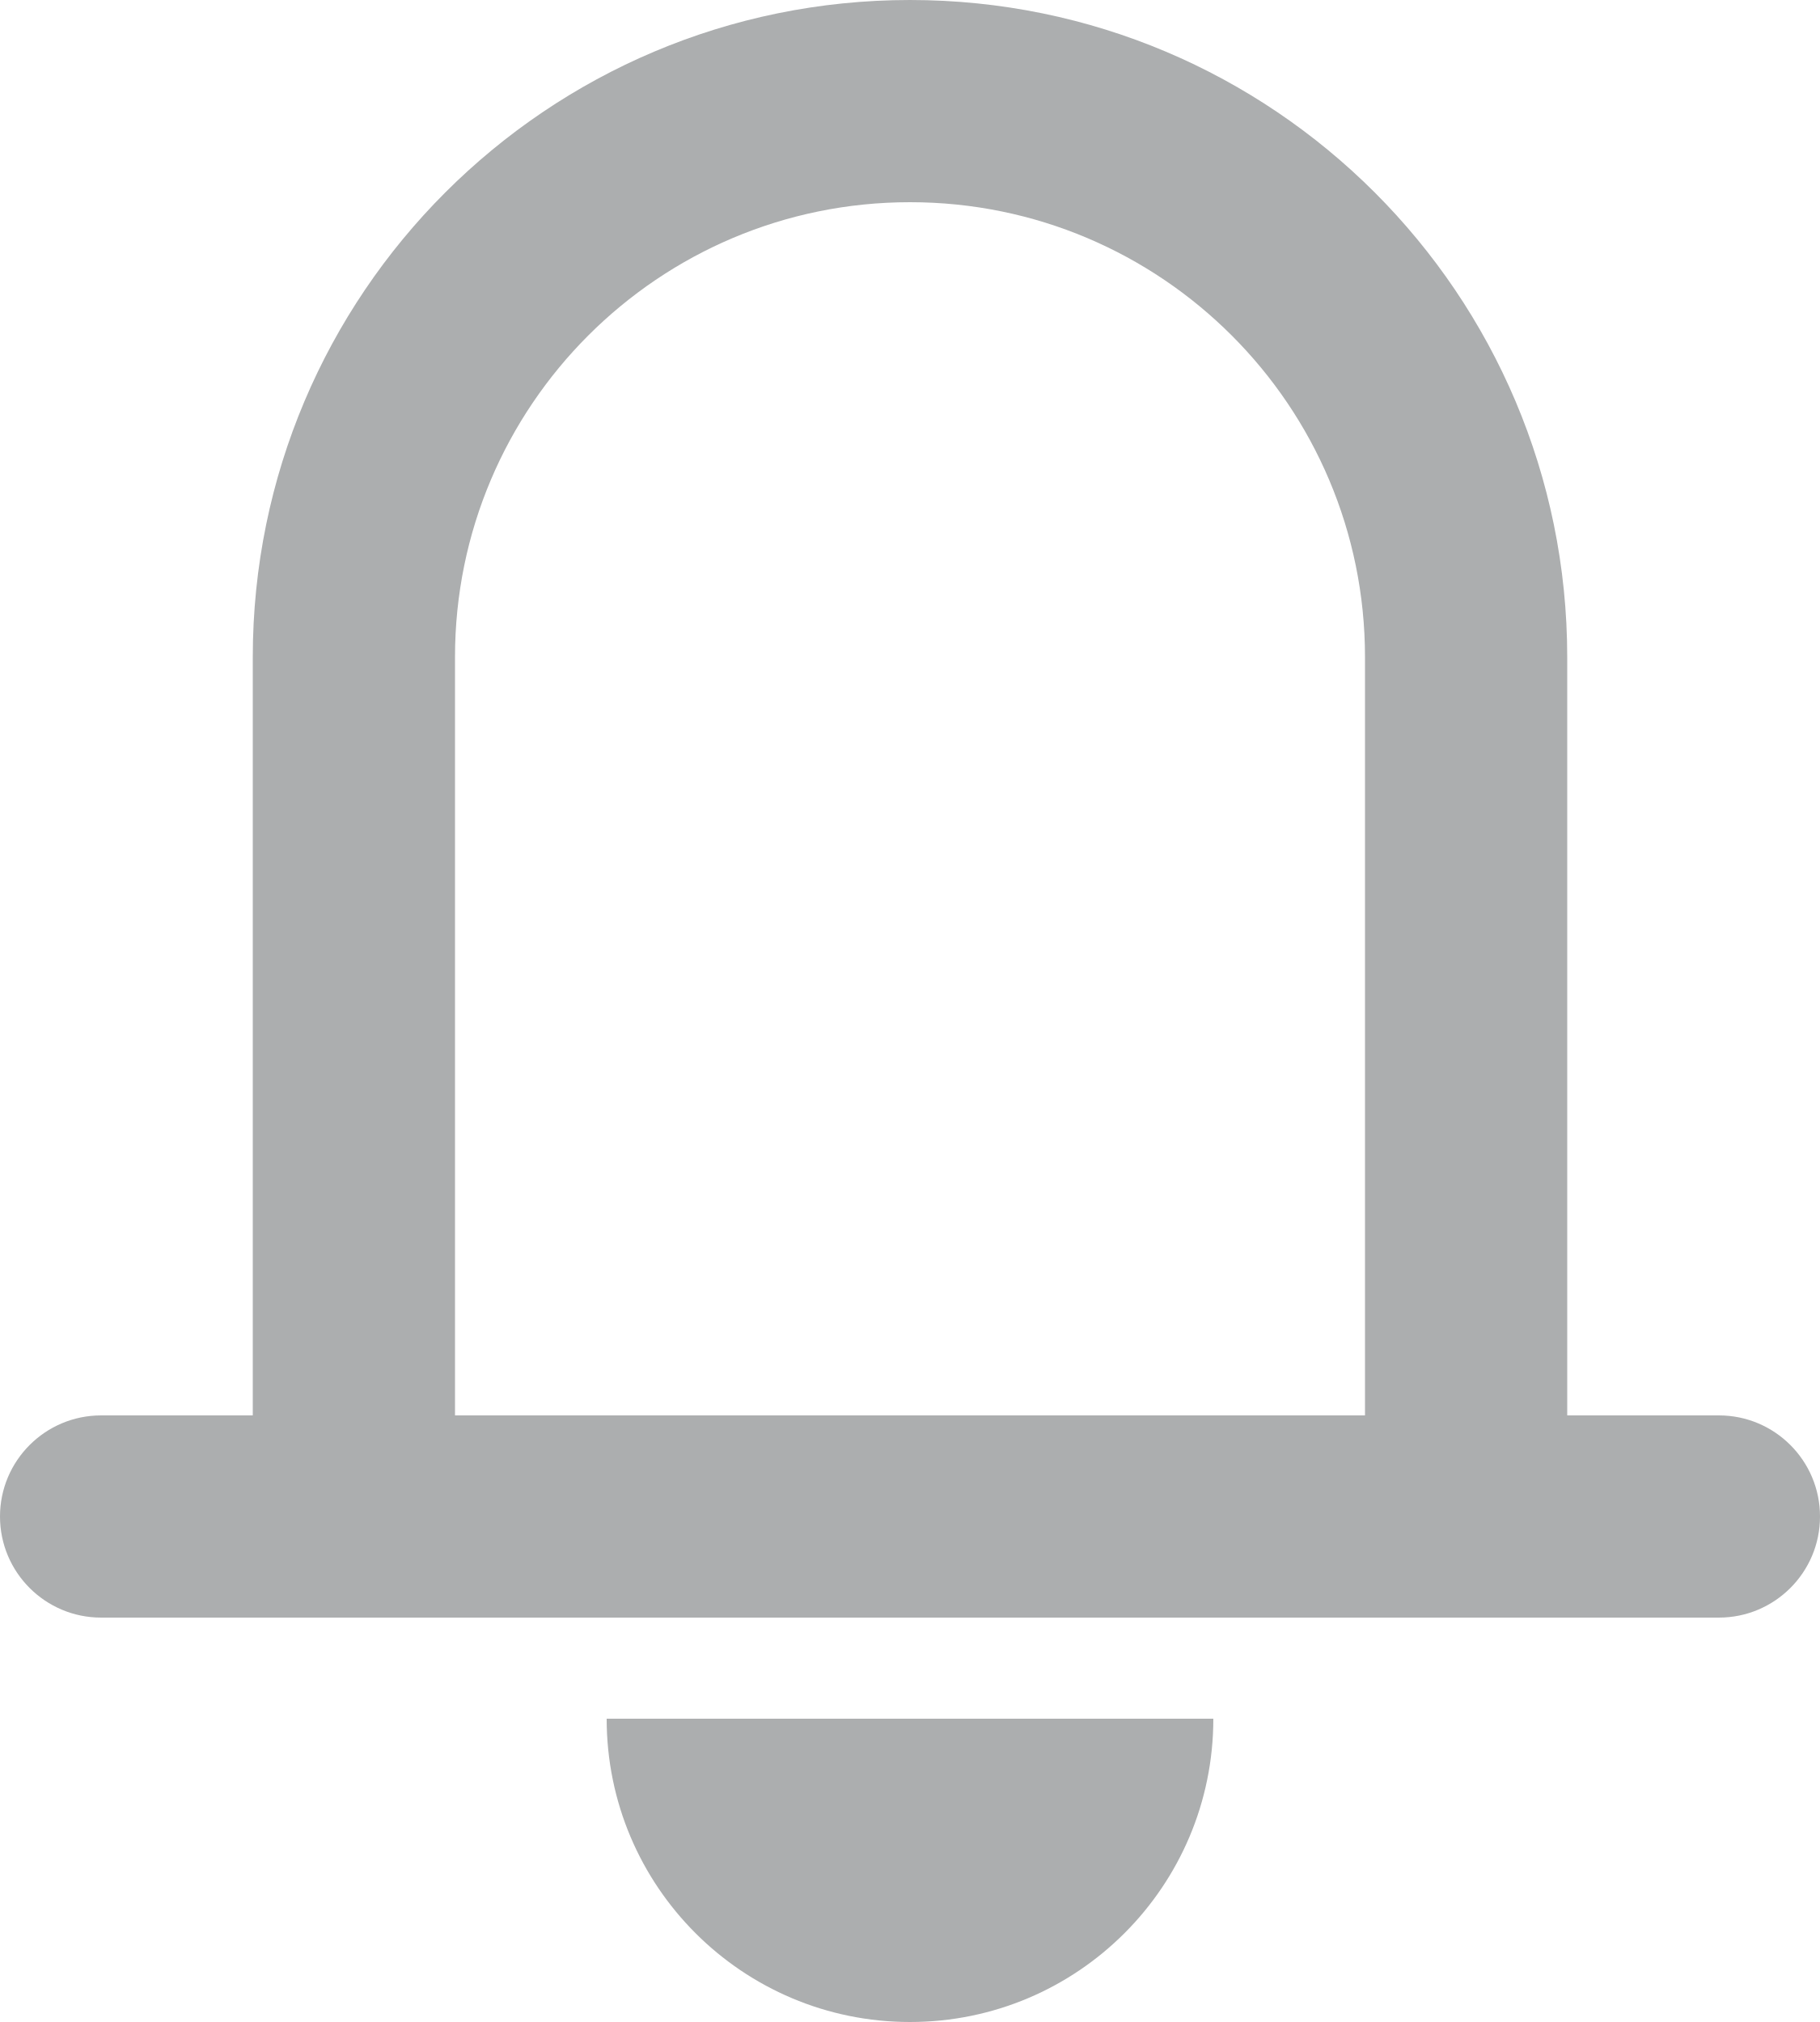
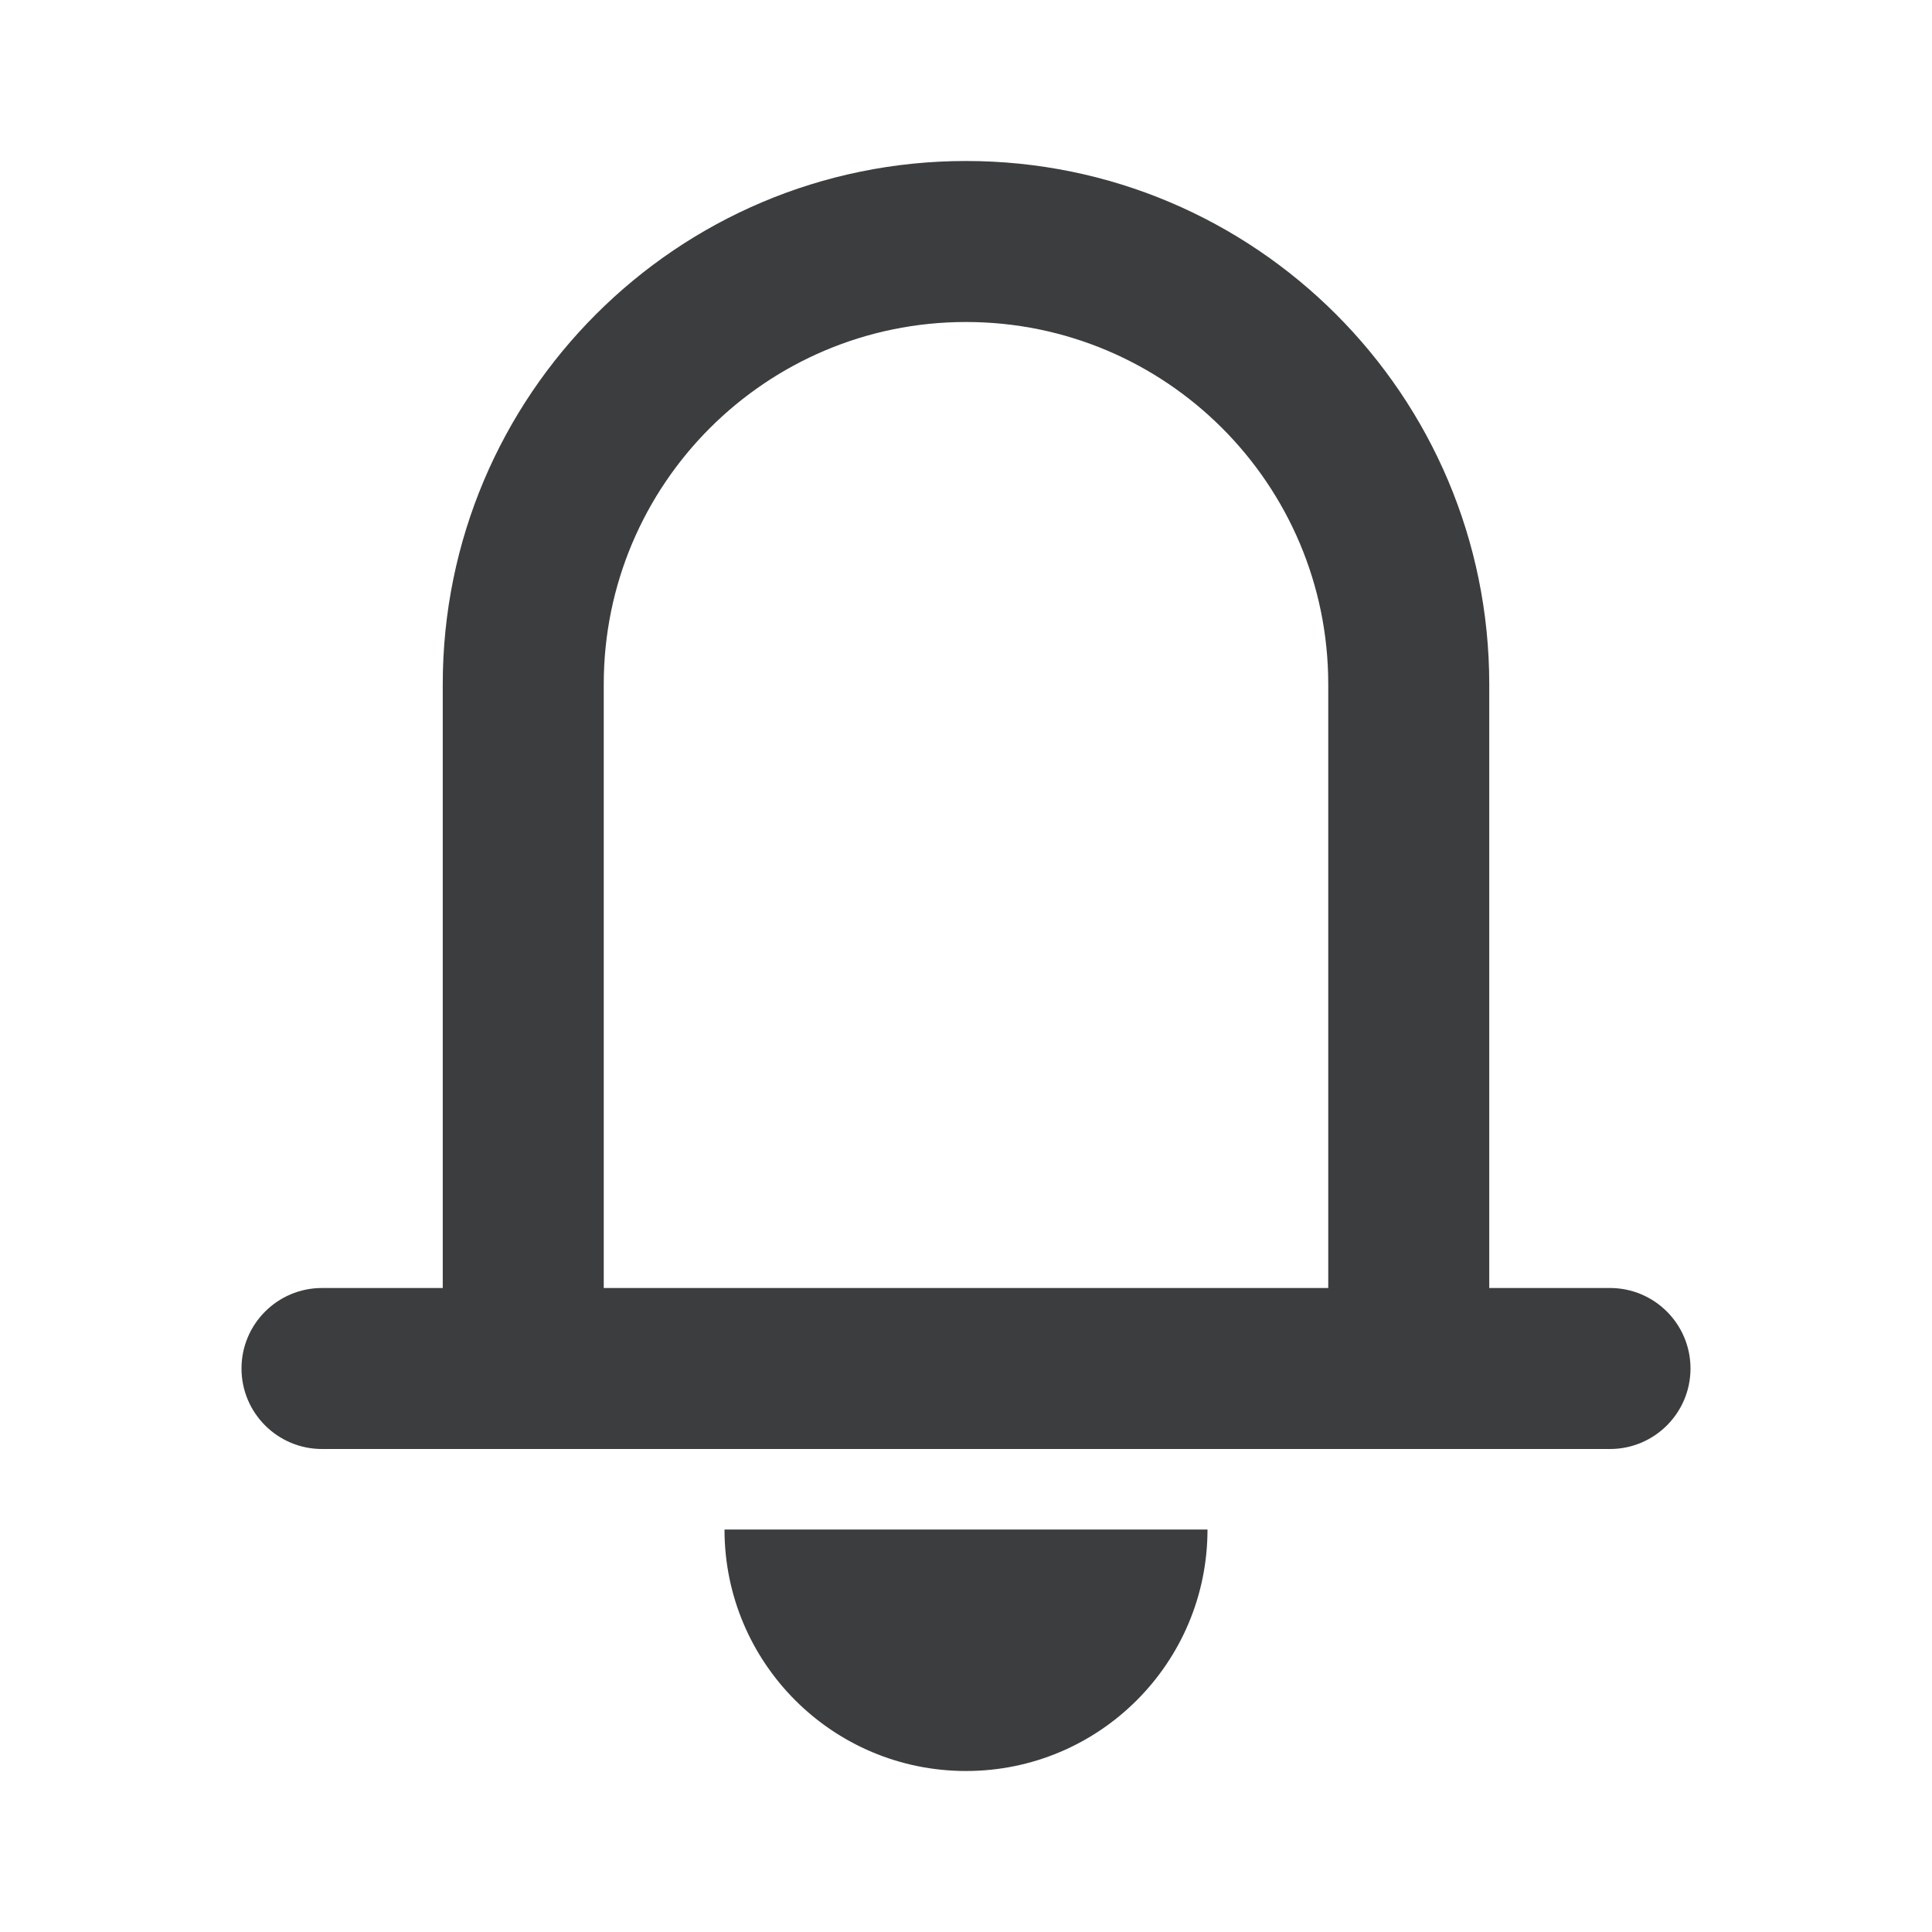
- <svg xmlns="http://www.w3.org/2000/svg" width="18" height="20" viewBox="0 0 18 20" fill="none">
-   <path fill-rule="evenodd" clip-rule="evenodd" d="M13.5 14V6.5C13.5 4.015 11.485 2 9 2C6.515 2 4.5 4.015 4.5 6.5V14H13.5ZM2.5 6.5V14H1C0.448 14 0 14.448 0 15C0 15.552 0.448 16 1 16H2.5H4.5H13.5H15.5H17C17.552 16 18 15.552 18 15C18 14.448 17.552 14 17 14H15.5V6.5C15.5 2.91 12.59 0 9 0C5.41 0 2.5 2.91 2.5 6.5ZM12 17C12 18.657 10.657 20 9 20C7.343 20 6 18.657 6 17H12Z" fill="#ACAEAF" />
+ <svg xmlns="http://www.w3.org/2000/svg" width="24" height="24" viewBox="0 0 24 24" fill="none">
+   <path fill-rule="evenodd" clip-rule="evenodd" d="M16.5 16V8.5C16.5 6.015 14.485 4 12 4C9.515 4 7.5 6.015 7.5 8.5V16H16.5ZM5.5 8.5V16H4C3.448 16 3 16.448 3 17C3 17.552 3.448 18 4 18H5.5H7.5H16.5H18.5H20C20.552 18 21 17.552 21 17C21 16.448 20.552 16 20 16H18.5V8.5C18.5 4.91 15.59 2 12 2C8.41 2 5.5 4.91 5.5 8.5ZM15 19C15 20.657 13.657 22 12 22C10.343 22 9 20.657 9 19H15Z" fill="#3C3D3E" />
</svg>
